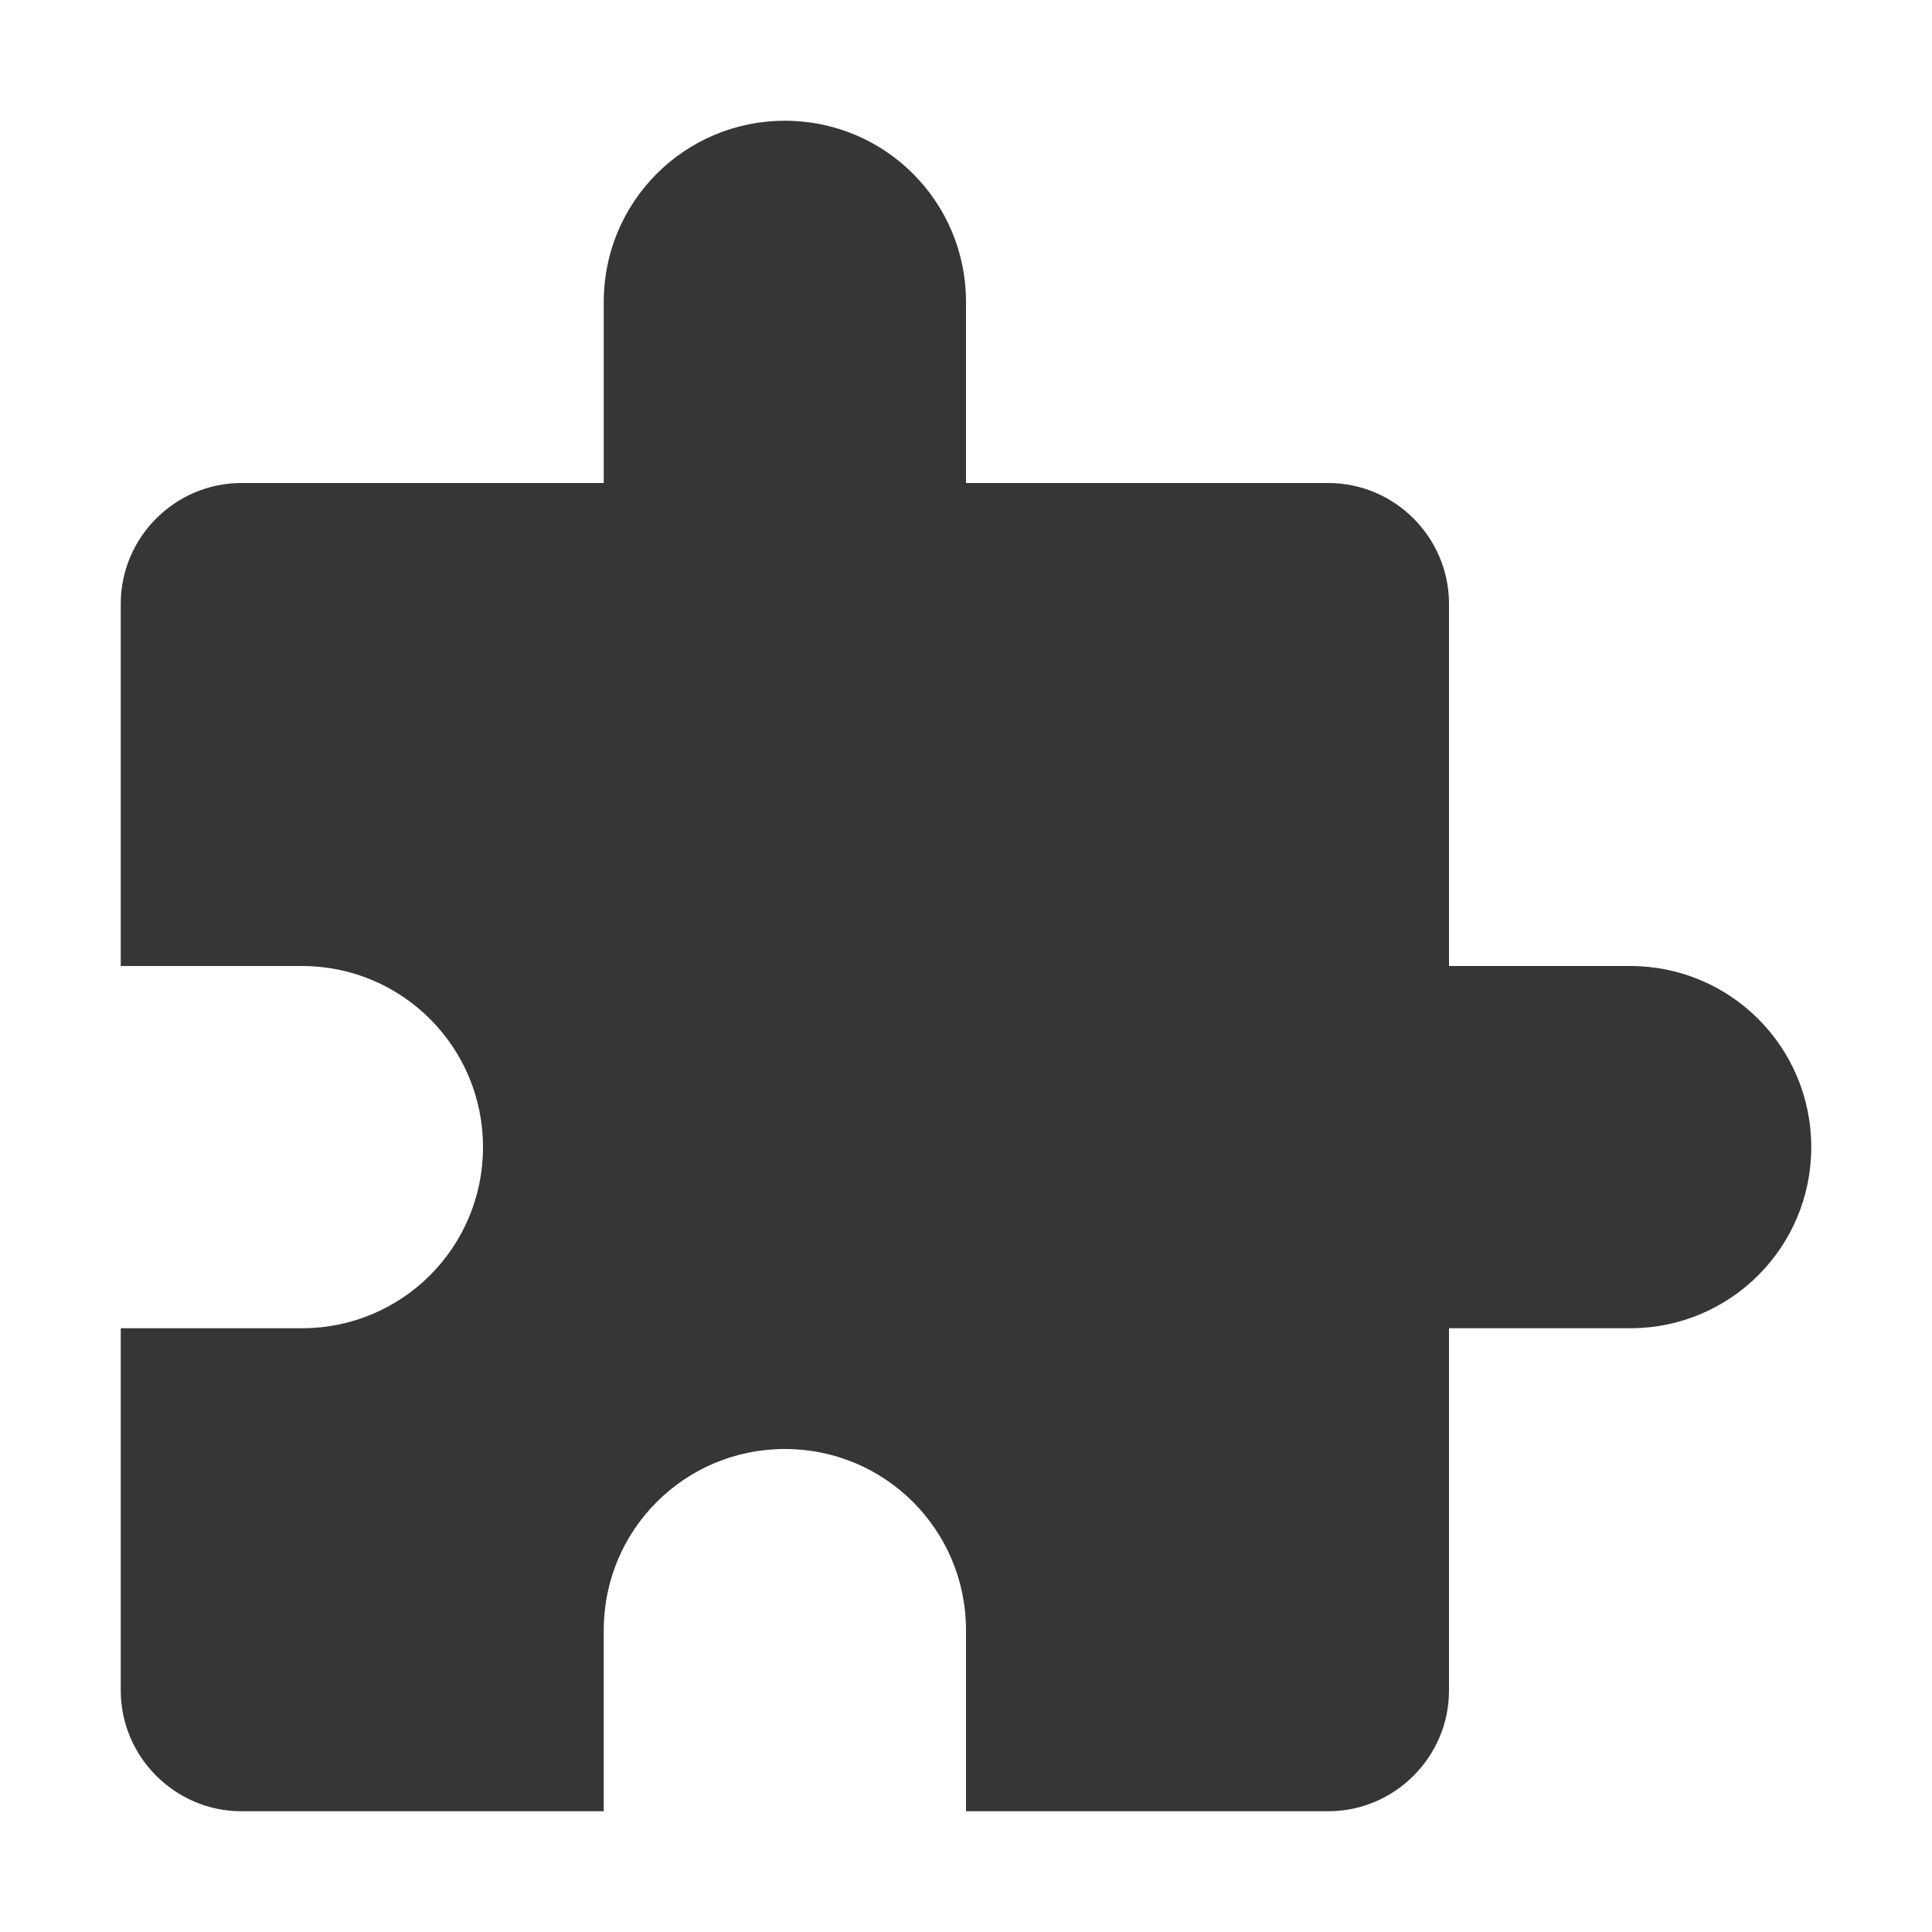
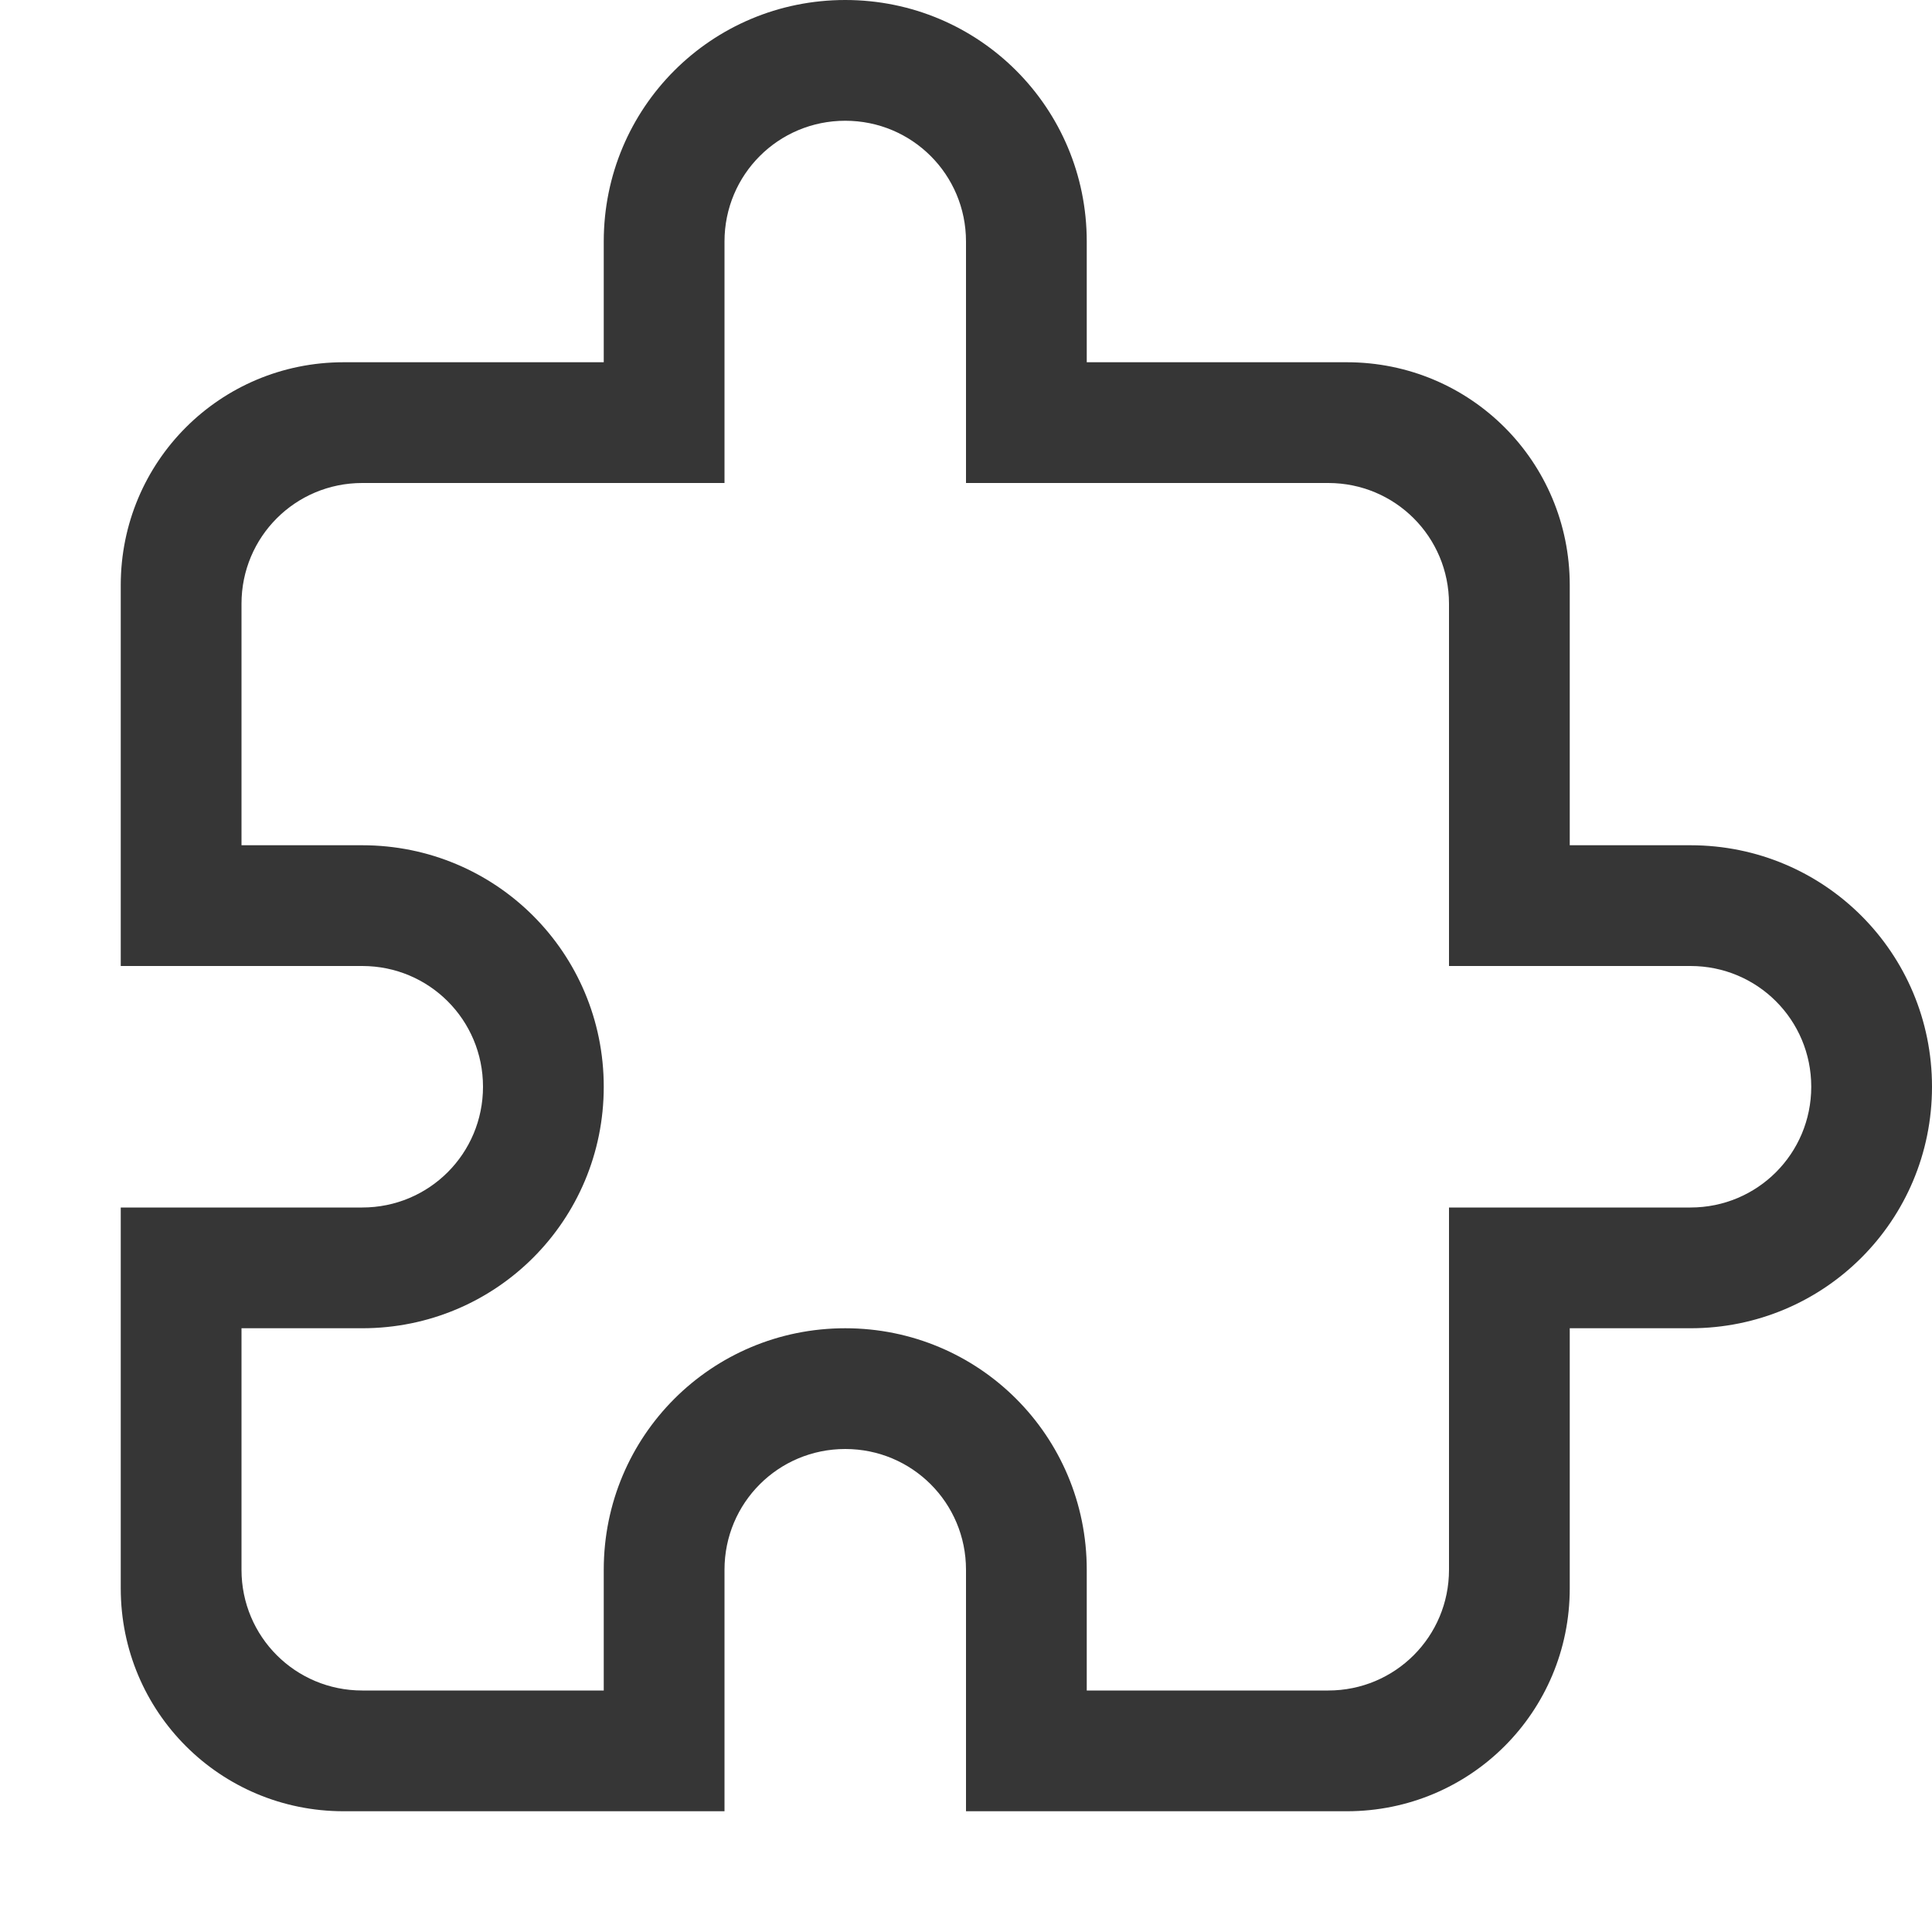
- <svg xmlns="http://www.w3.org/2000/svg" width="16" height="16">
-   <path d="M6.5 1C5.67 1 5 1.67 5 2.5V4H2c-.55 0-1 .45-1 1v3h1.5C3.33 8 4 8.67 4 9.5S3.33 11 2.5 11H1v3c0 .55.45 1 1 1h3v-1.5c0-.83.67-1.5 1.5-1.5s1.5.67 1.5 1.5V15h3c.55 0 1-.45 1-1v-3h1.5c.83 0 1.5-.67 1.5-1.5S14.33 8 13.5 8H12V5c0-.55-.45-1-1-1H8V2.5C8 1.67 7.33 1 6.5 1z" fill="#363636" />
+ <svg width="16" height="16" version="1.1" viewBox="0 0 16 16">
+   <path d="m7 0c-1.108 0-2 0.892-2 2v1h-2.154c-1.023 0-1.846 0.823-1.846 1.846v2.154 1h2c0.554 0 1 0.446 1 1s-0.446 1-1 1h-2v1 2.154c0 1.023 0.823 1.846 1.846 1.846h2.154 1v-2c0-0.554 0.446-1 1-1s1 0.446 1 1v2h1 2.154c1.023 0 1.846-0.823 1.846-1.846v-2.154h1c1.108 0 2-0.892 2-2s-0.892-2-2-2h-1v-2.154c0-1.023-0.823-1.846-1.846-1.846h-2.154v-1c0-1.108-0.892-2-2-2zm0 1c0.554 0 1 0.446 1 1v2h1 2c0.554 0 1 0.446 1 1v2 1h2c0.554 0 1 0.446 1 1s-0.446 1-1 1h-2v1 2c0 0.554-0.446 1-1 1h-2v-1c0-1.108-0.892-2-2-2s-2 0.892-2 2v1h-2c-0.554 0-1-0.446-1-1v-2h1c1.108 0 2-0.892 2-2s-0.892-2-2-2h-1v-2c0-0.554 0.446-1 1-1h2 1v-2c0-0.554 0.446-1 1-1z" fill="#363636" />
</svg>
